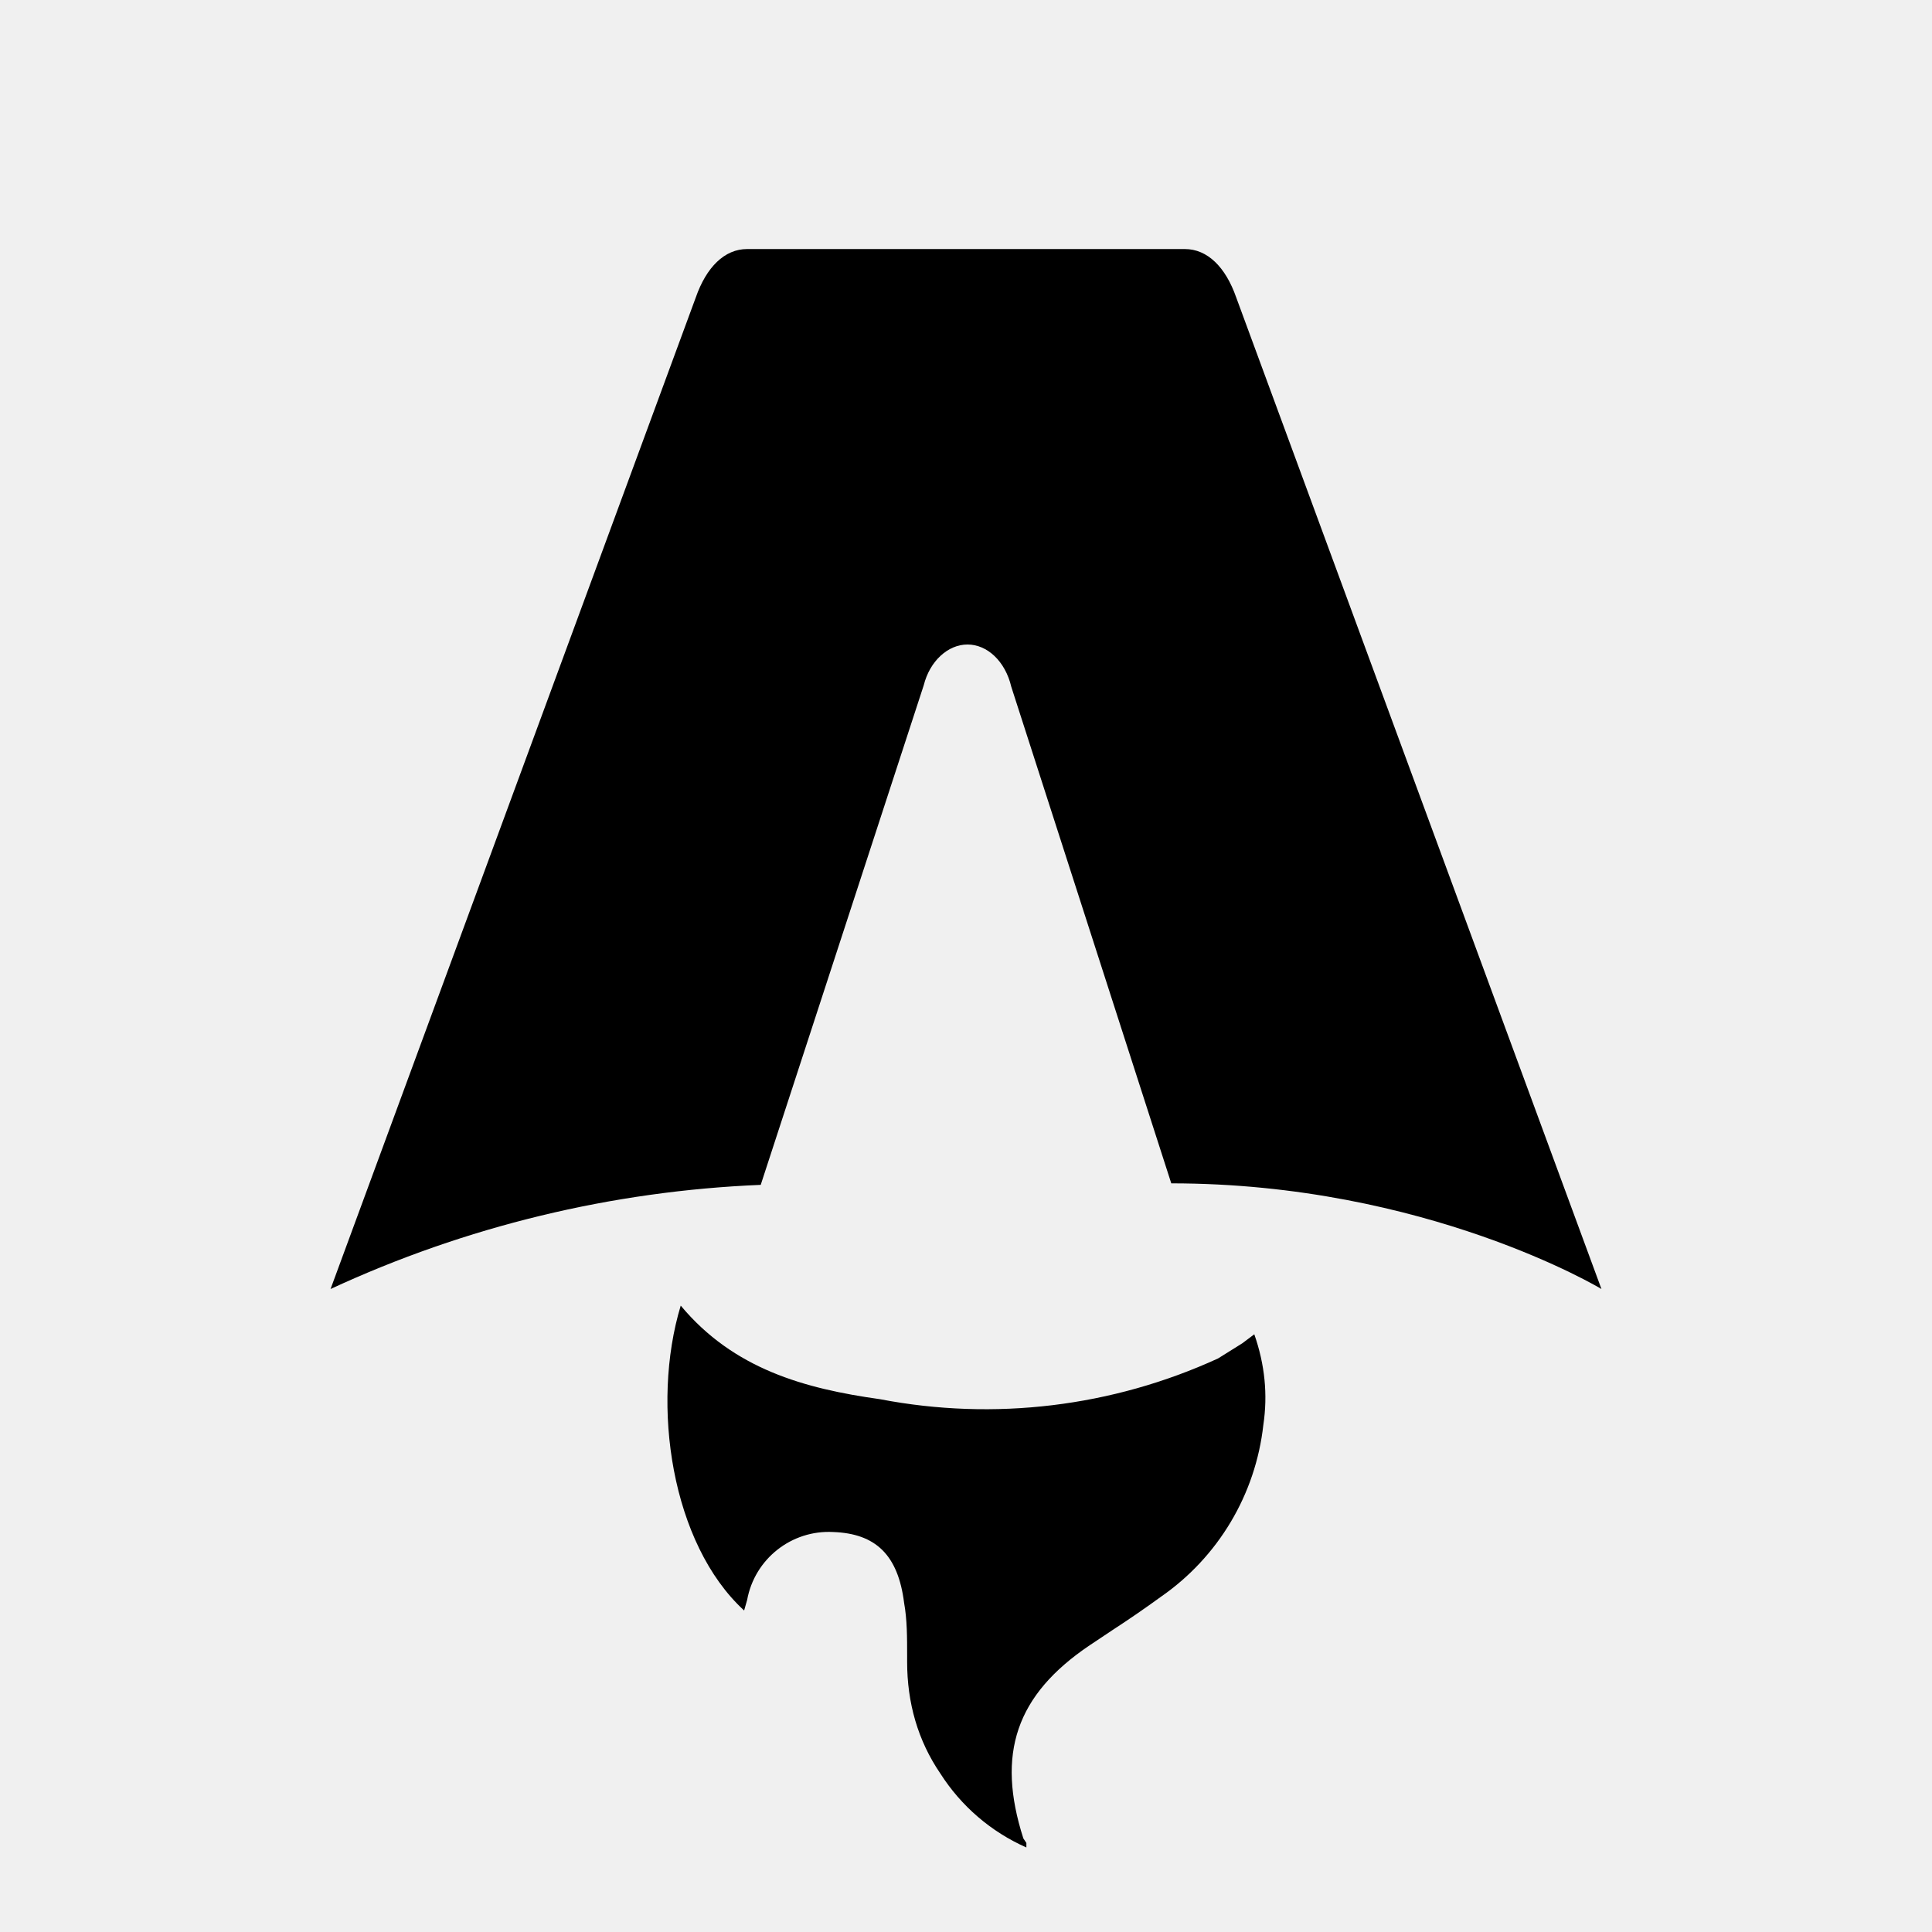
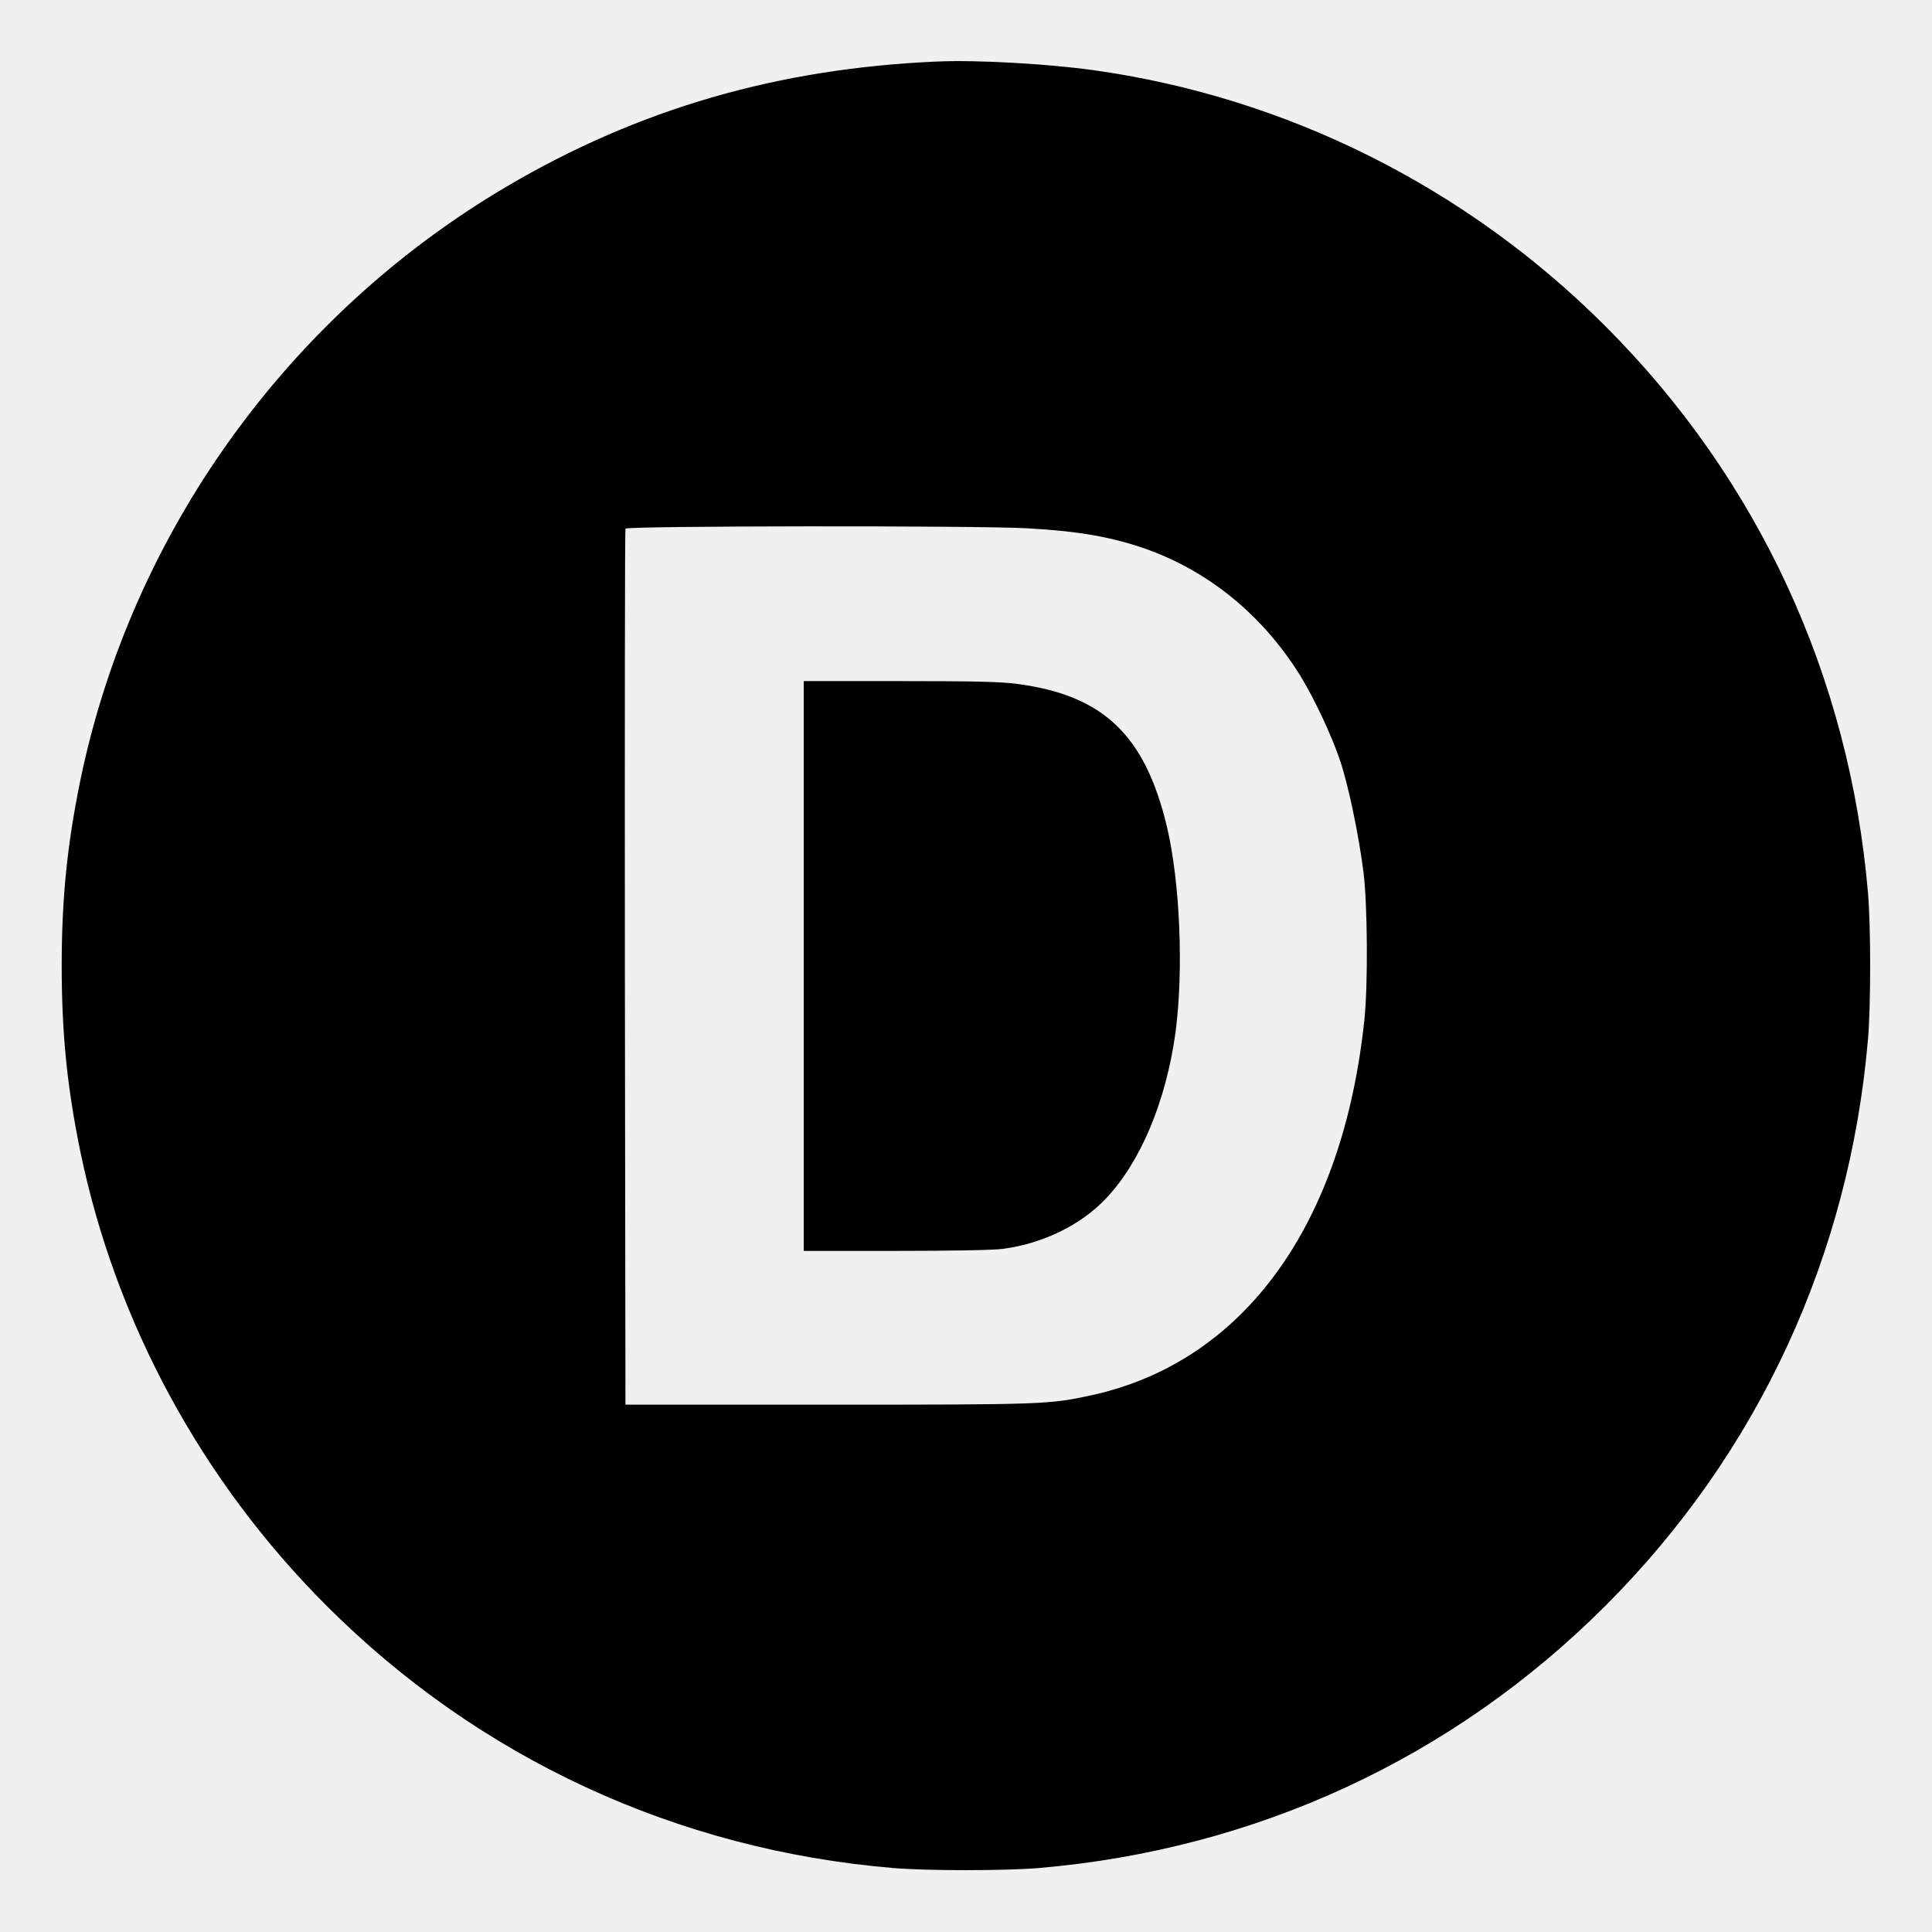
- <svg xmlns="http://www.w3.org/2000/svg" fill="none" viewBox="0 0 128 128">
-   <path d="M50.4 78.5a75.1 75.1 0 0 0-28.5 6.9l24.2-65.7c.7-2 1.9-3.2 3.4-3.2h29c1.5 0 2.7 1.2 3.4 3.2l24.2 65.7s-11.6-7-28.5-7L67 45.5c-.4-1.7-1.6-2.8-2.9-2.8-1.3 0-2.5 1.1-2.9 2.7L50.4 78.5Zm-1.1 28.2Zm-4.2-20.2c-2 6.6-.6 15.8 4.2 20.2a17.5 17.5 0 0 1 .2-.7 5.5 5.5 0 0 1 5.7-4.5c2.8.1 4.3 1.5 4.7 4.7.2 1.1.2 2.3.2 3.5v.4c0 2.7.7 5.2 2.2 7.4a13 13 0 0 0 5.7 4.9v-.3l-.2-.3c-1.8-5.6-.5-9.5 4.4-12.8l1.5-1a73 73 0 0 0 3.2-2.2 16 16 0 0 0 6.8-11.4c.3-2 .1-4-.6-6l-.8.6-1.6 1a37 37 0 0 1-22.4 2.7c-5-.7-9.7-2-13.2-6.2Z" />
-   <style>
-         path { fill: #000; }
-         @media (prefers-color-scheme: dark) {
-             path { fill: #FFF; }
-         }
-     </style>
+ <svg xmlns="http://www.w3.org/2000/svg" version="1.0" width="1024pt" height="1024pt" viewBox="0 0 1024 1024" preserveAspectRatio="xMidYMid meet">
+   <g transform="translate(0,1024) scale(0.1,-0.1)" fill="#000000" stroke="none">
+     <path d="M4970 9914 c-845 -36 -1586 -251 -2285 -663 -1161 -684 -1990 -1839 -2260 -3151 -69 -339 -98 -621 -98 -980 0 -359 29 -641 98 -980 187 -906 643 -1748 1305 -2410 808 -809 1858 -1295 3005 -1391 180 -15 591 -15 770 0 1150 98 2196 581 3005 1391 809 809 1293 1855 1391 3005 15 180 15 590 0 770 -98 1150 -582 2196 -1391 3005 -739 740 -1695 1217 -2721 1359 -241 33 -611 54 -819 45z m473 -2474 c274 -15 450 -46 632 -110 334 -119 618 -352 816 -670 73 -118 170 -324 213 -455 43 -129 98 -391 123 -590 21 -171 24 -588 5 -775 -113 -1091 -638 -1816 -1442 -1994 -230 -50 -249 -51 -1400 -51 l-1075 0 -3 2315 c-1 1273 0 2321 3 2328 6 15 1851 17 2128 2z" />
+     <path d="M4260 5120 l0 -1510 489 0 c287 0 522 4 568 11 211 28 413 127 544 266 184 193 319 516 369 878 44 326 25 797 -45 1093 -116 486 -337 697 -793 757 -87 12 -229 15 -623 15 l-509 0 0 -1510z" />
+   </g>
</svg>
